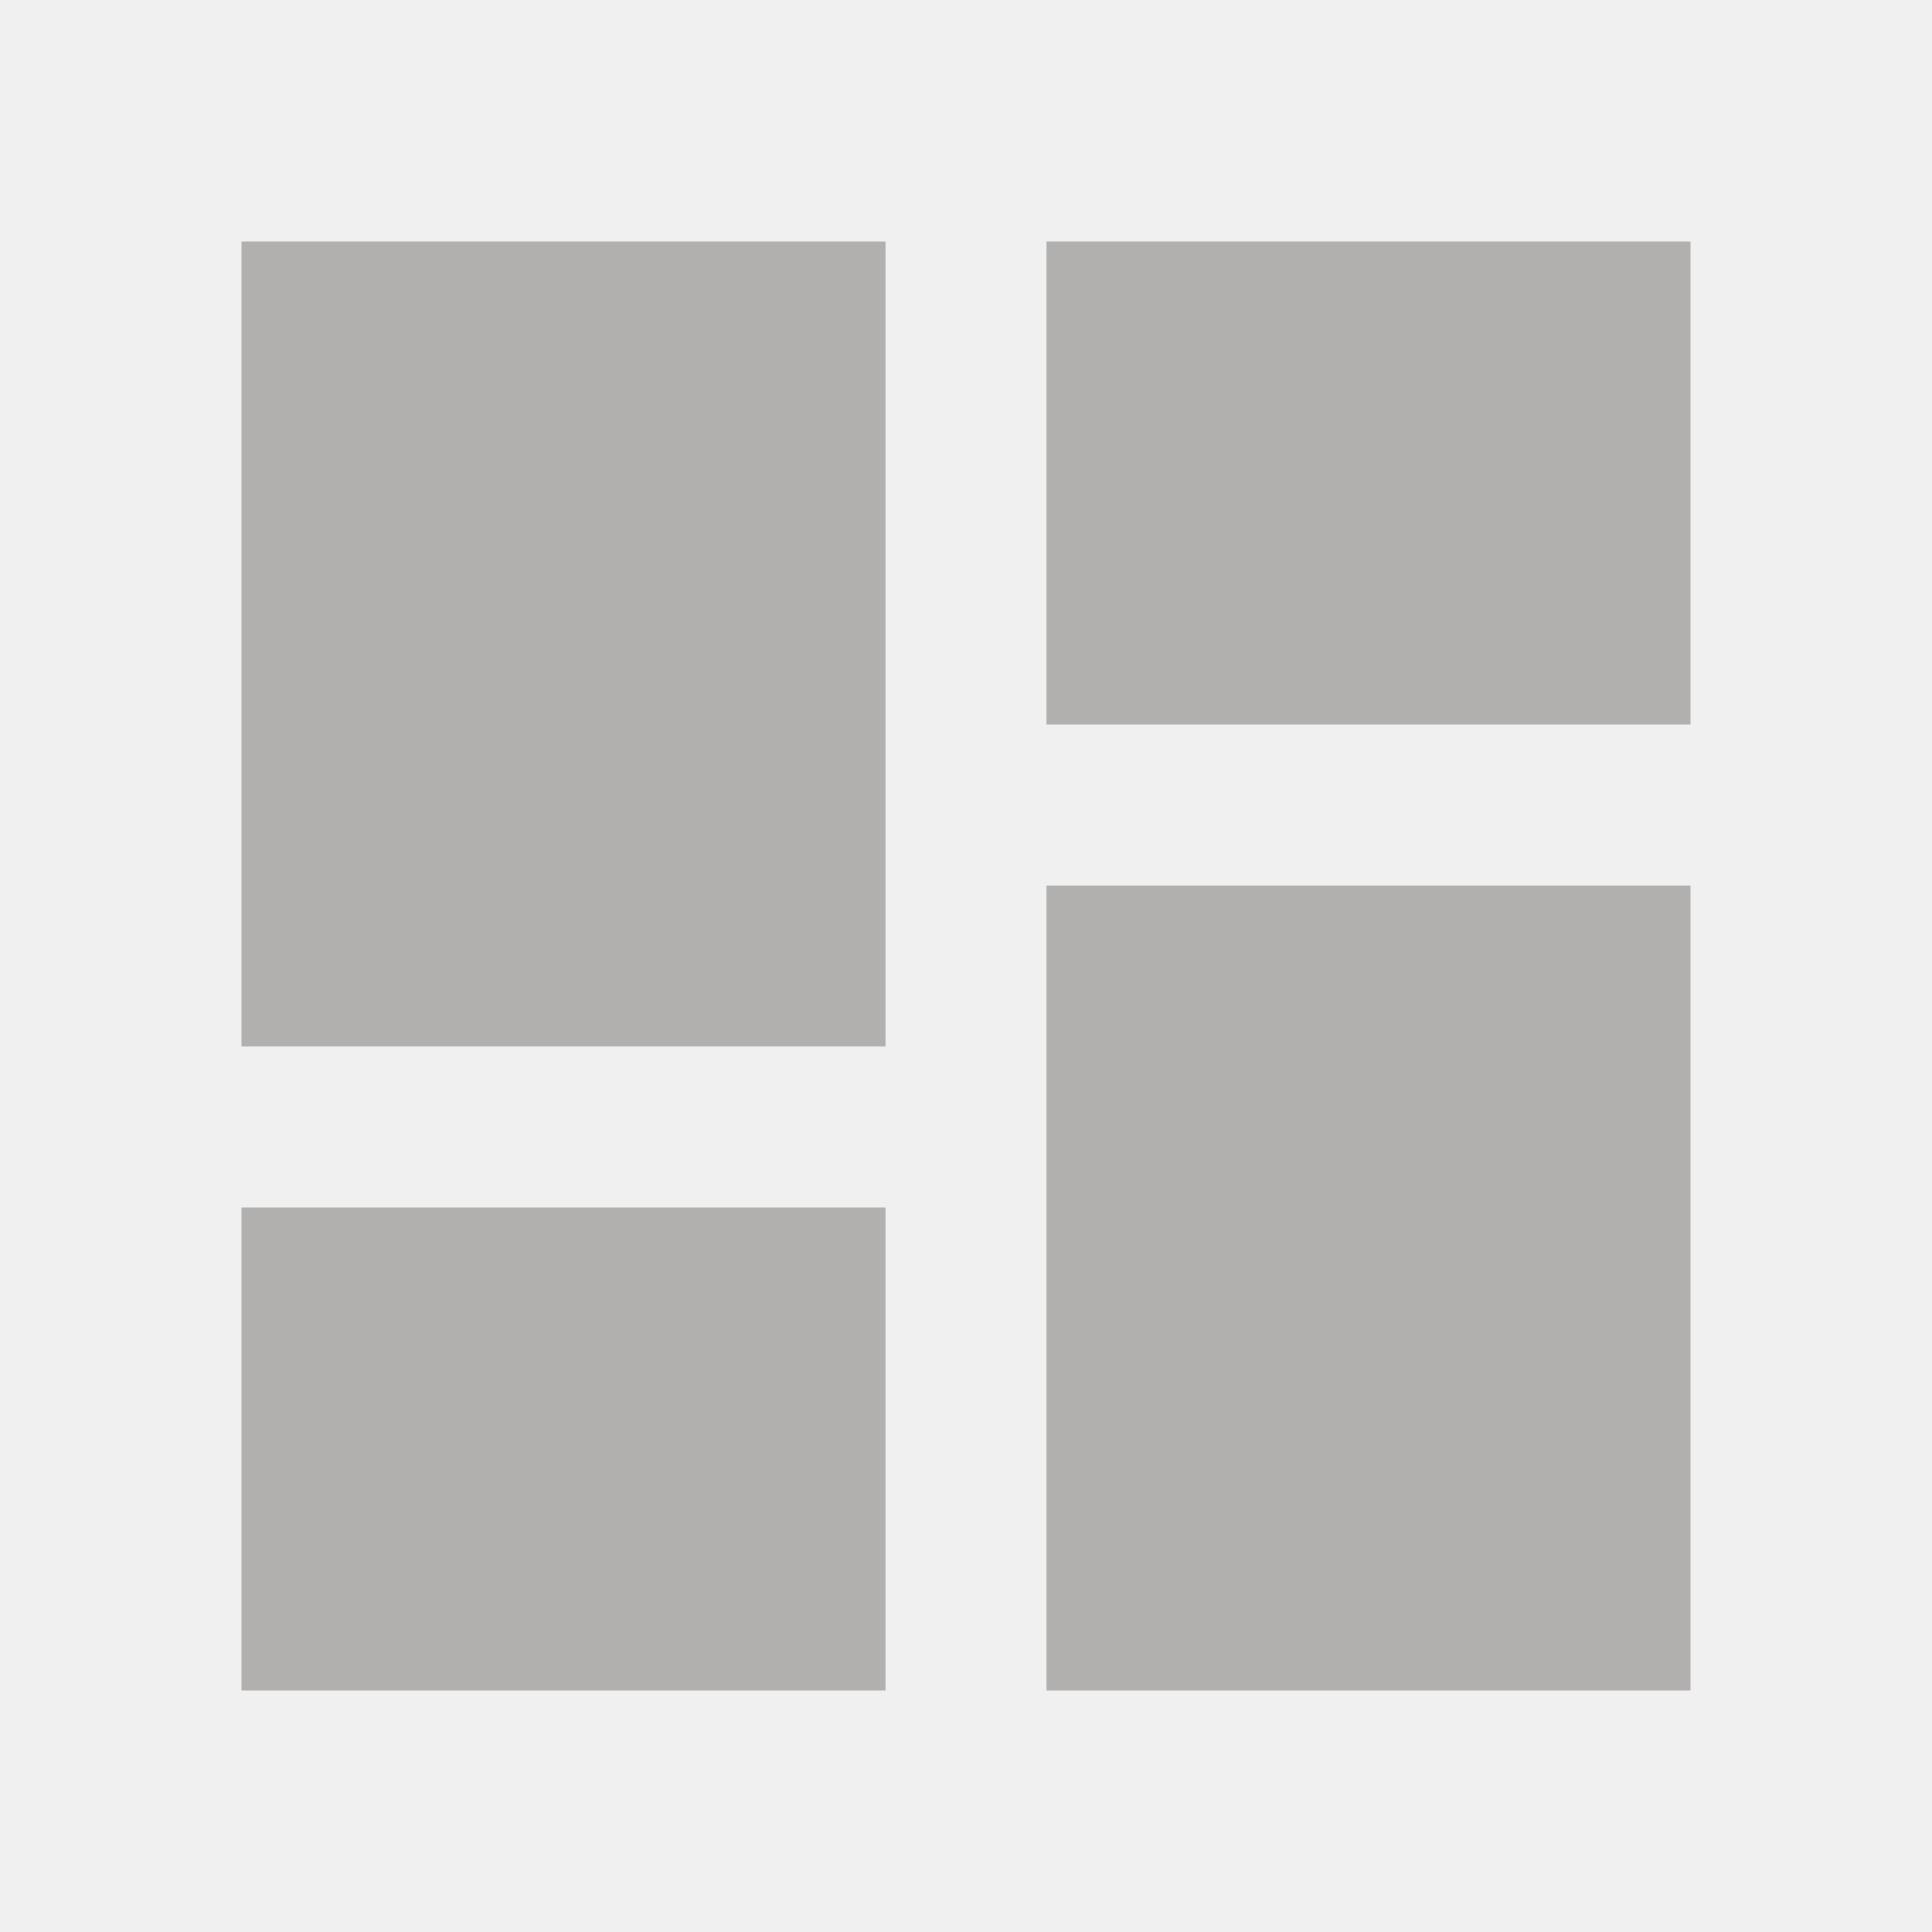
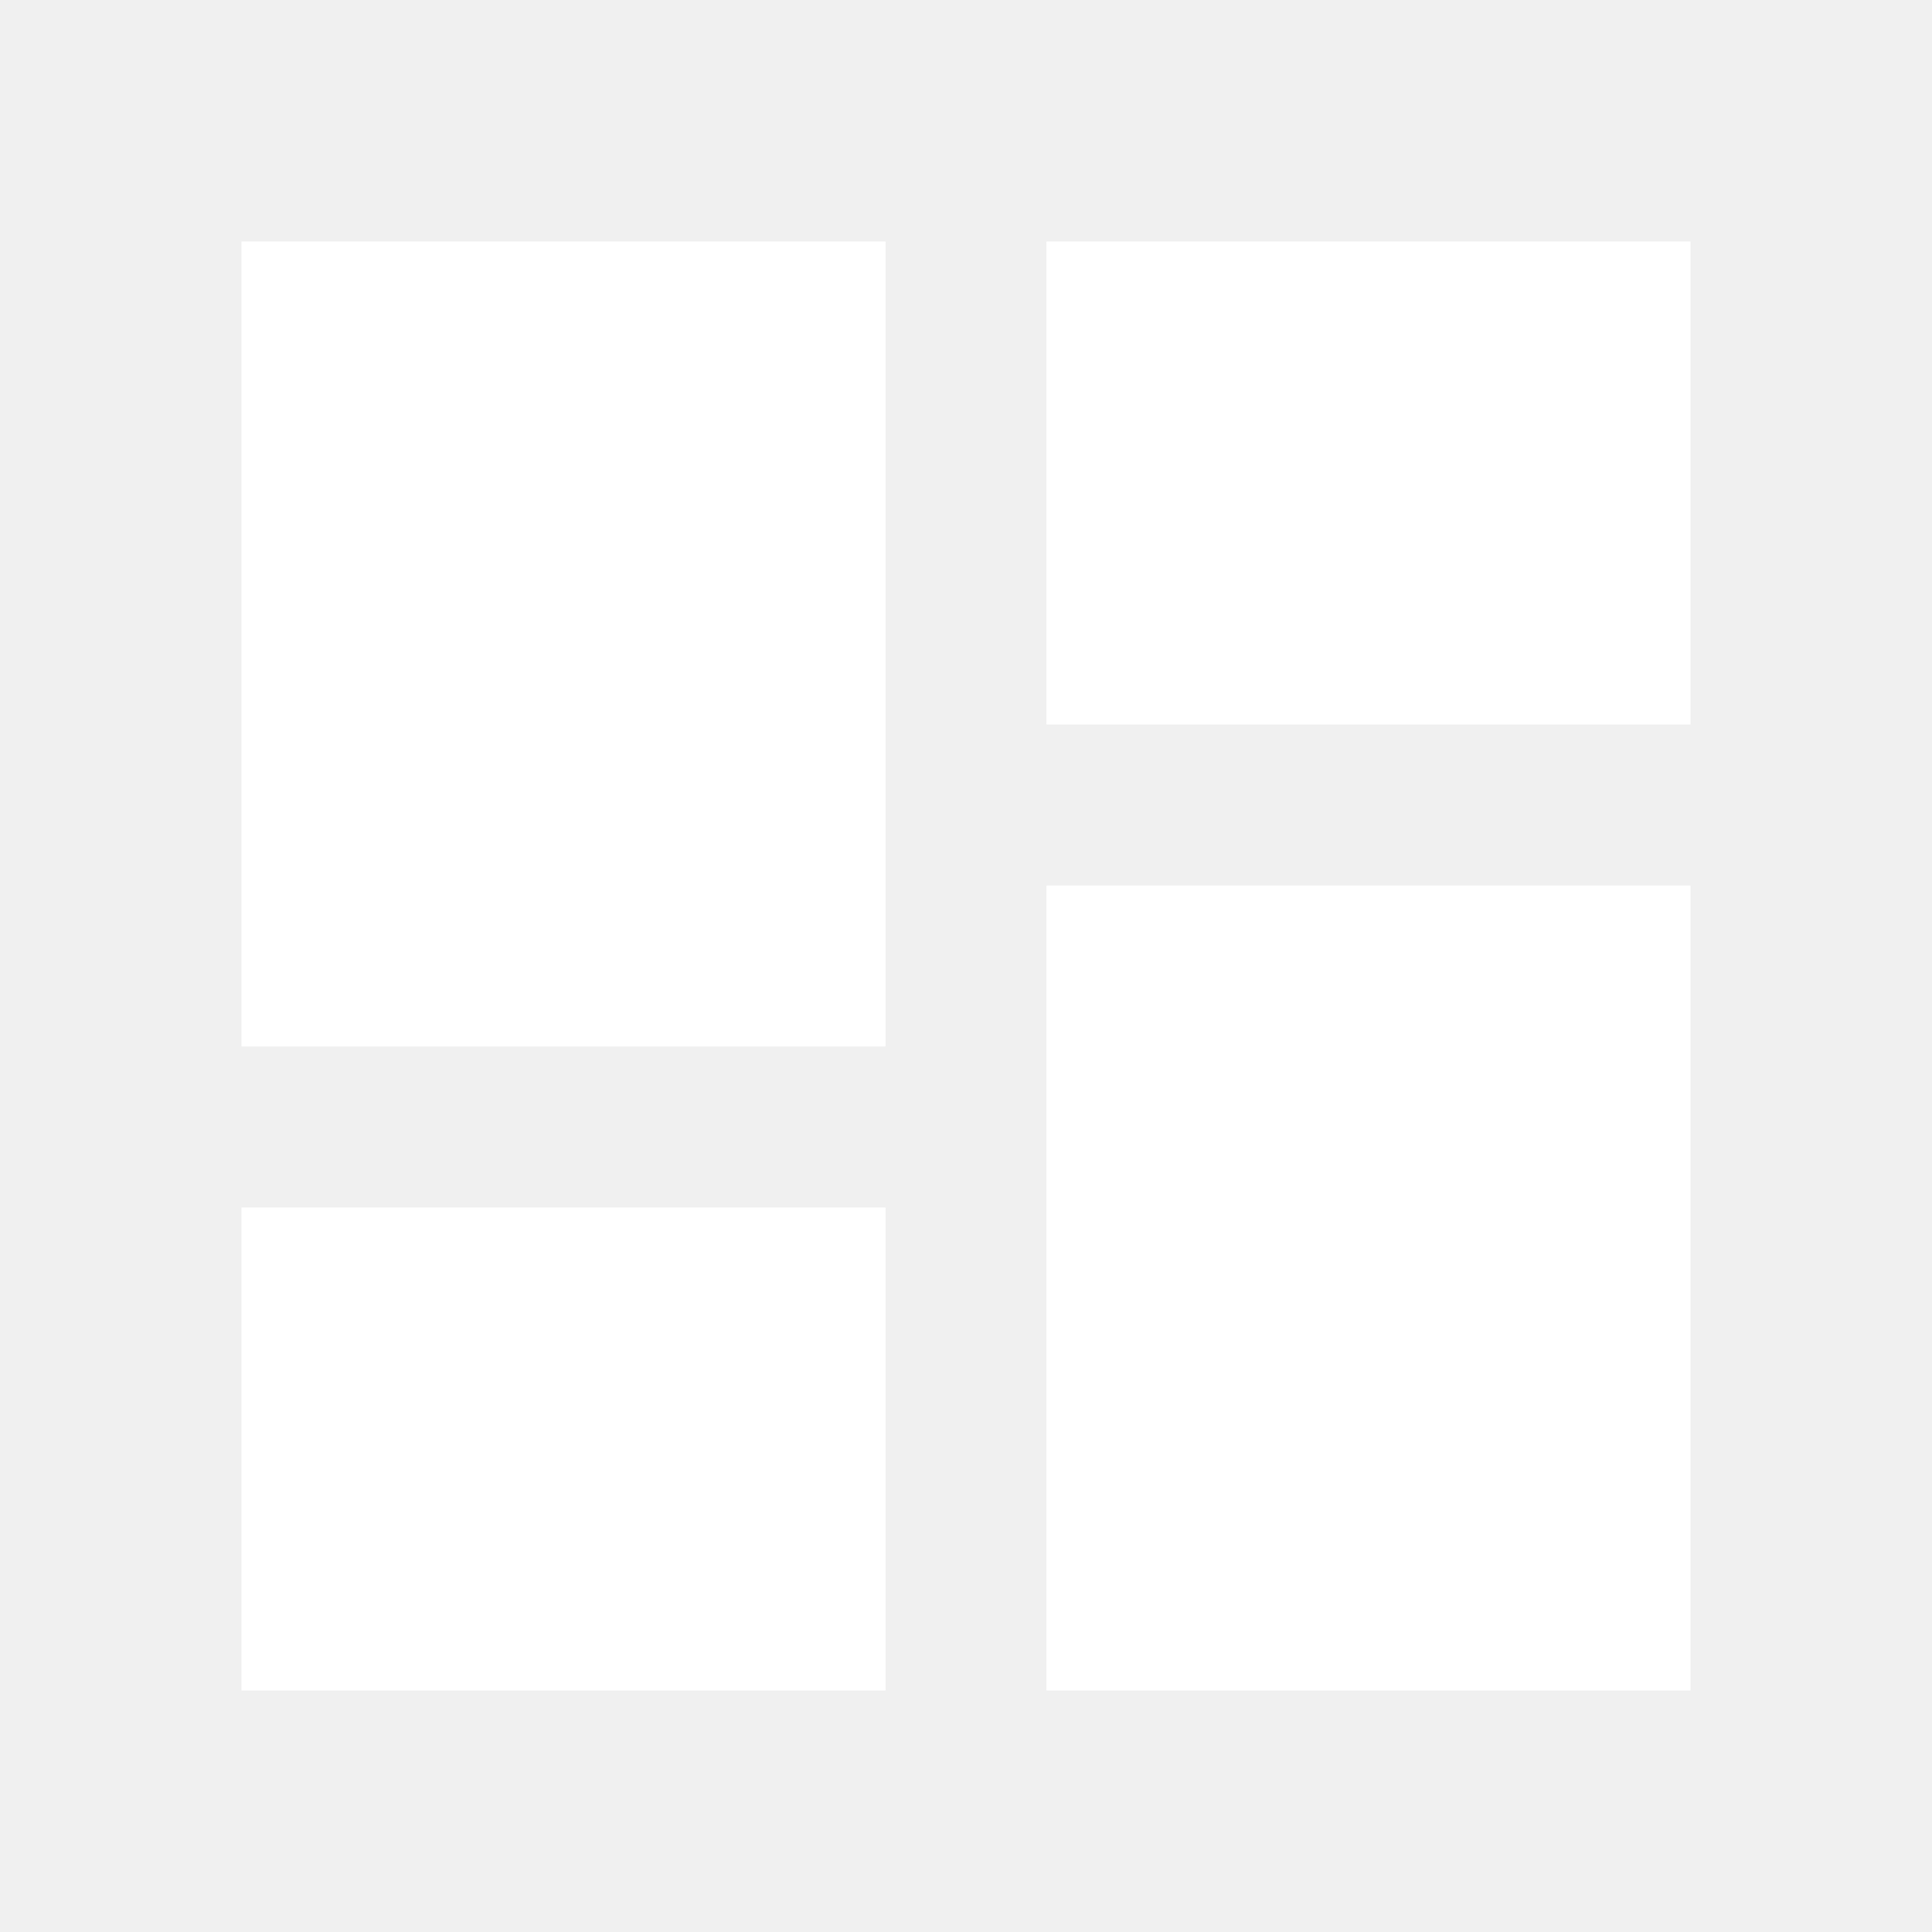
<svg xmlns="http://www.w3.org/2000/svg" width="36" height="36" viewBox="0 0 36 36" fill="none">
-   <path d="M4.5 19.5H16.5V4.5H4.5V19.5ZM4.5 31.5H16.5V22.5H4.5V31.5ZM19.5 31.5H31.5V16.5H19.5V31.5ZM19.5 4.5V13.5H31.5V4.5H19.5Z" fill="#8F8989" fill-opacity="0.64" />
+   <path d="M4.5 19.5H16.5V4.5H4.5V19.5ZM4.5 31.5H16.5V22.5H4.5V31.5ZM19.5 31.5H31.5V16.5H19.5V31.5ZM19.5 4.5V13.5H31.5V4.5H19.5Z" fill="white" />
</svg>
